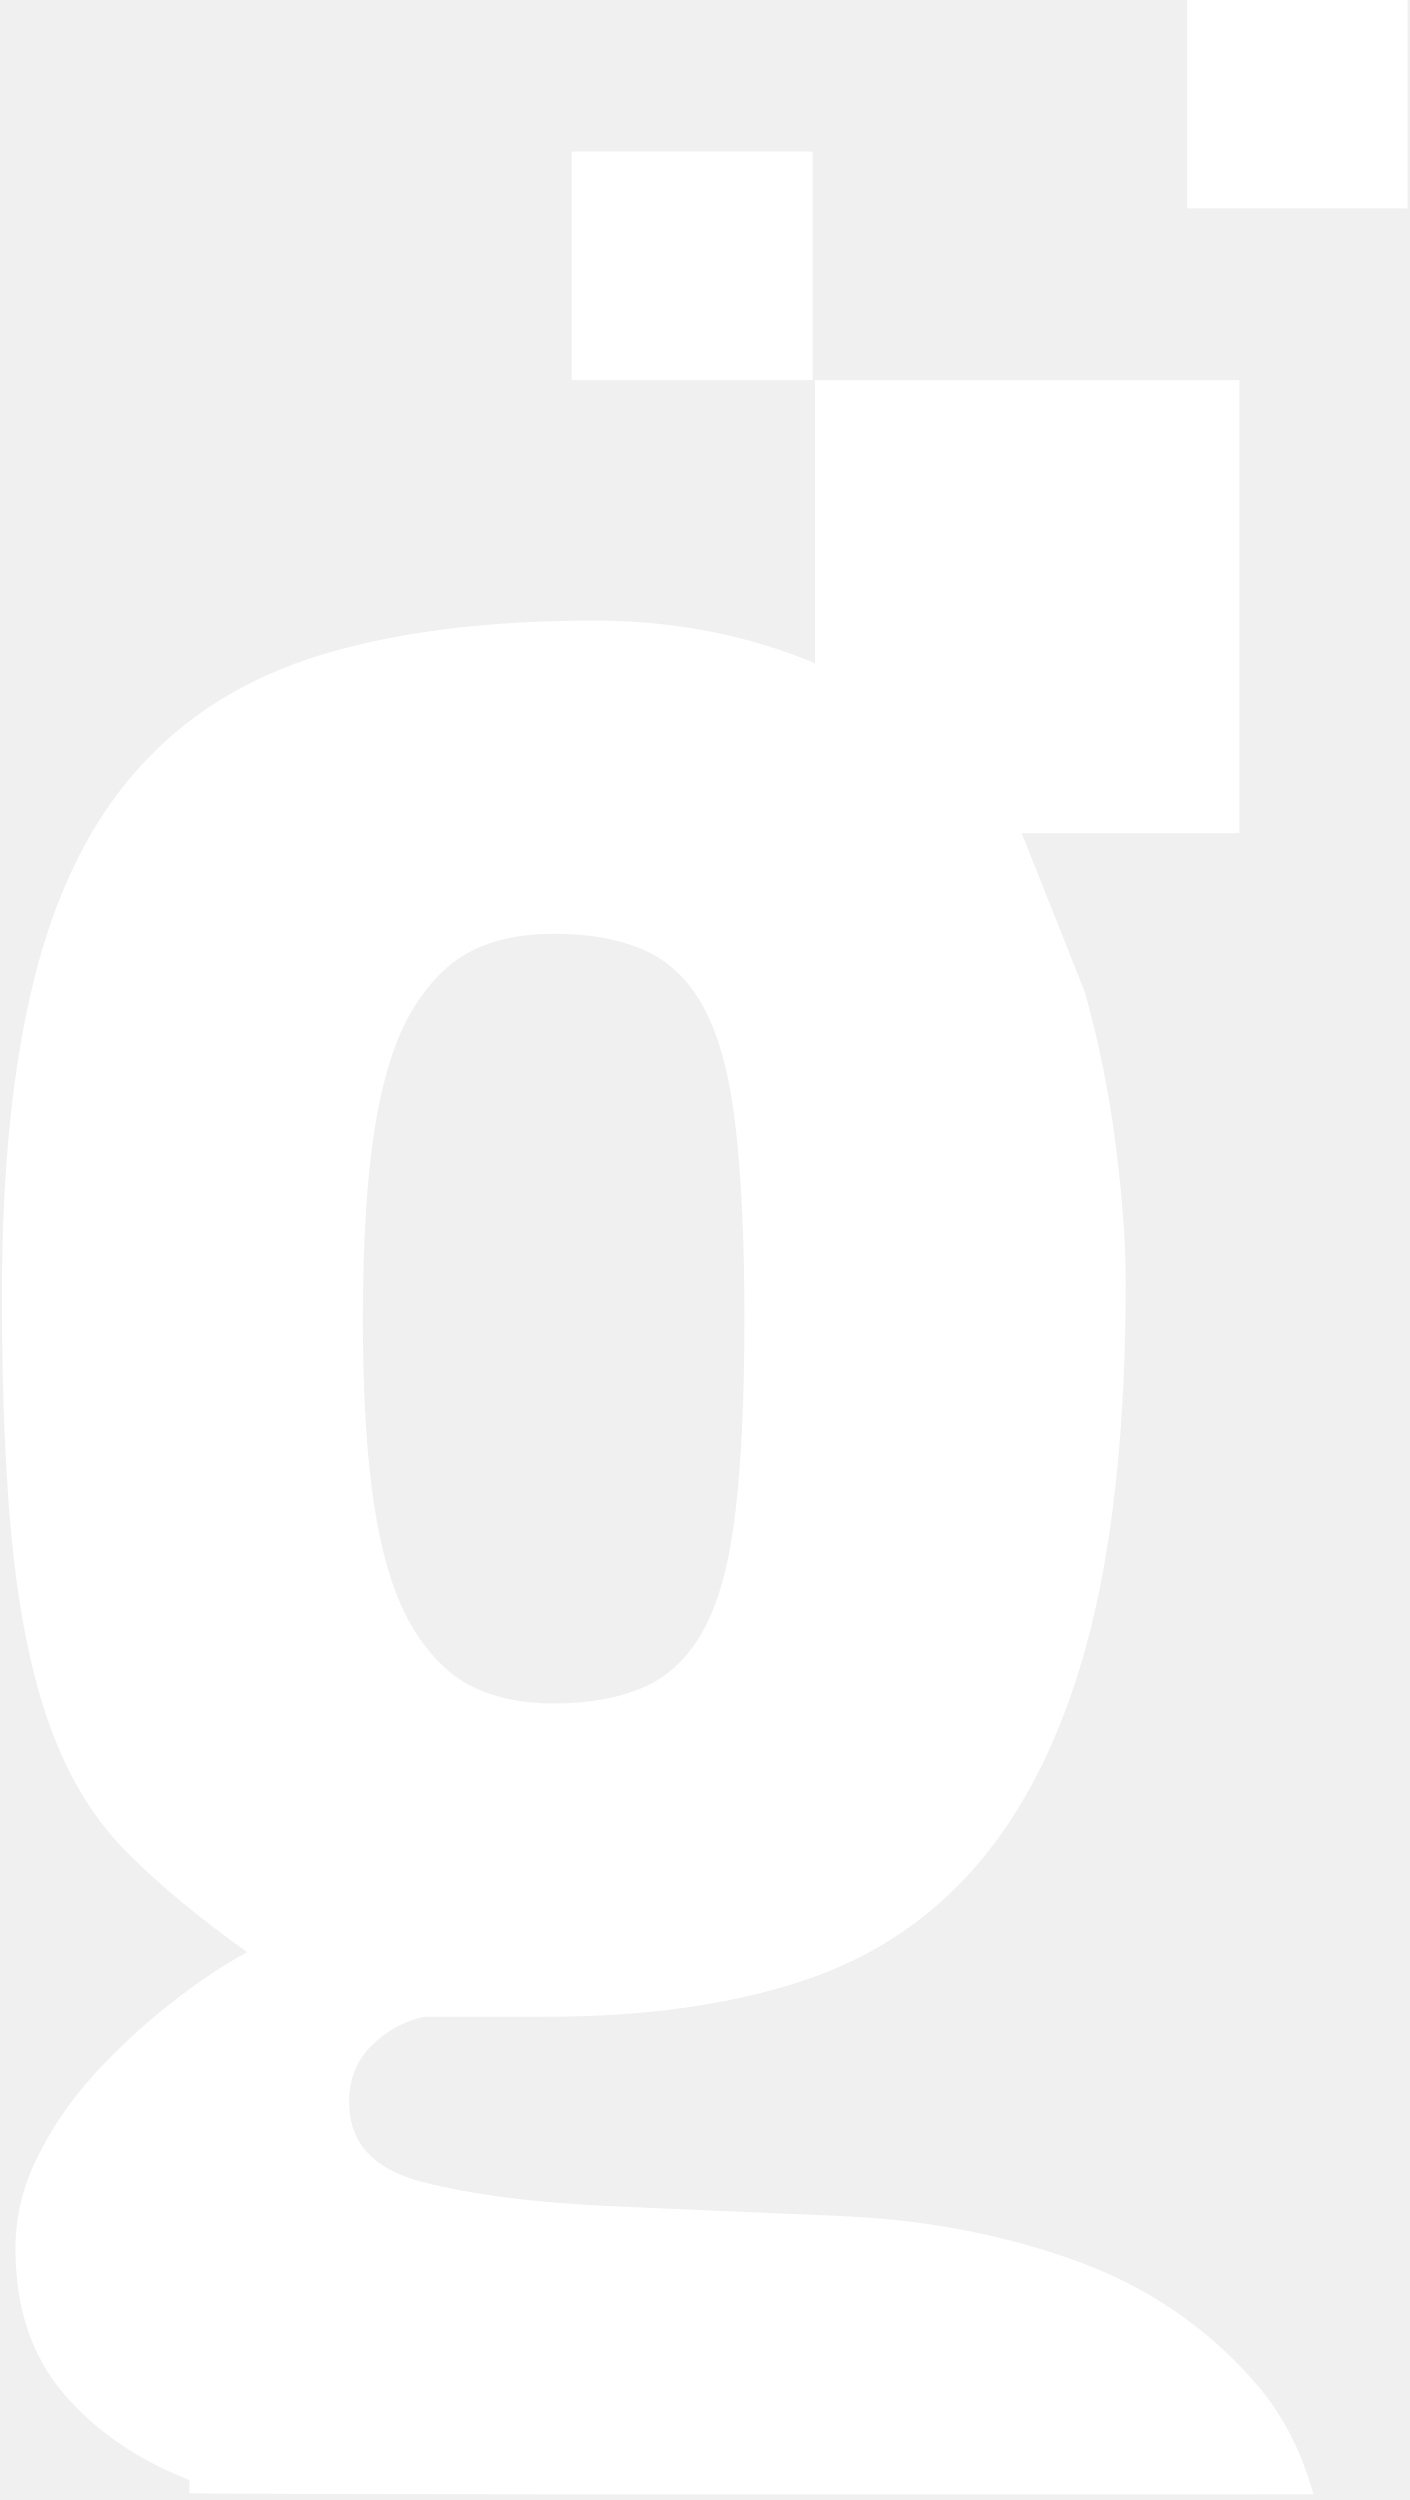
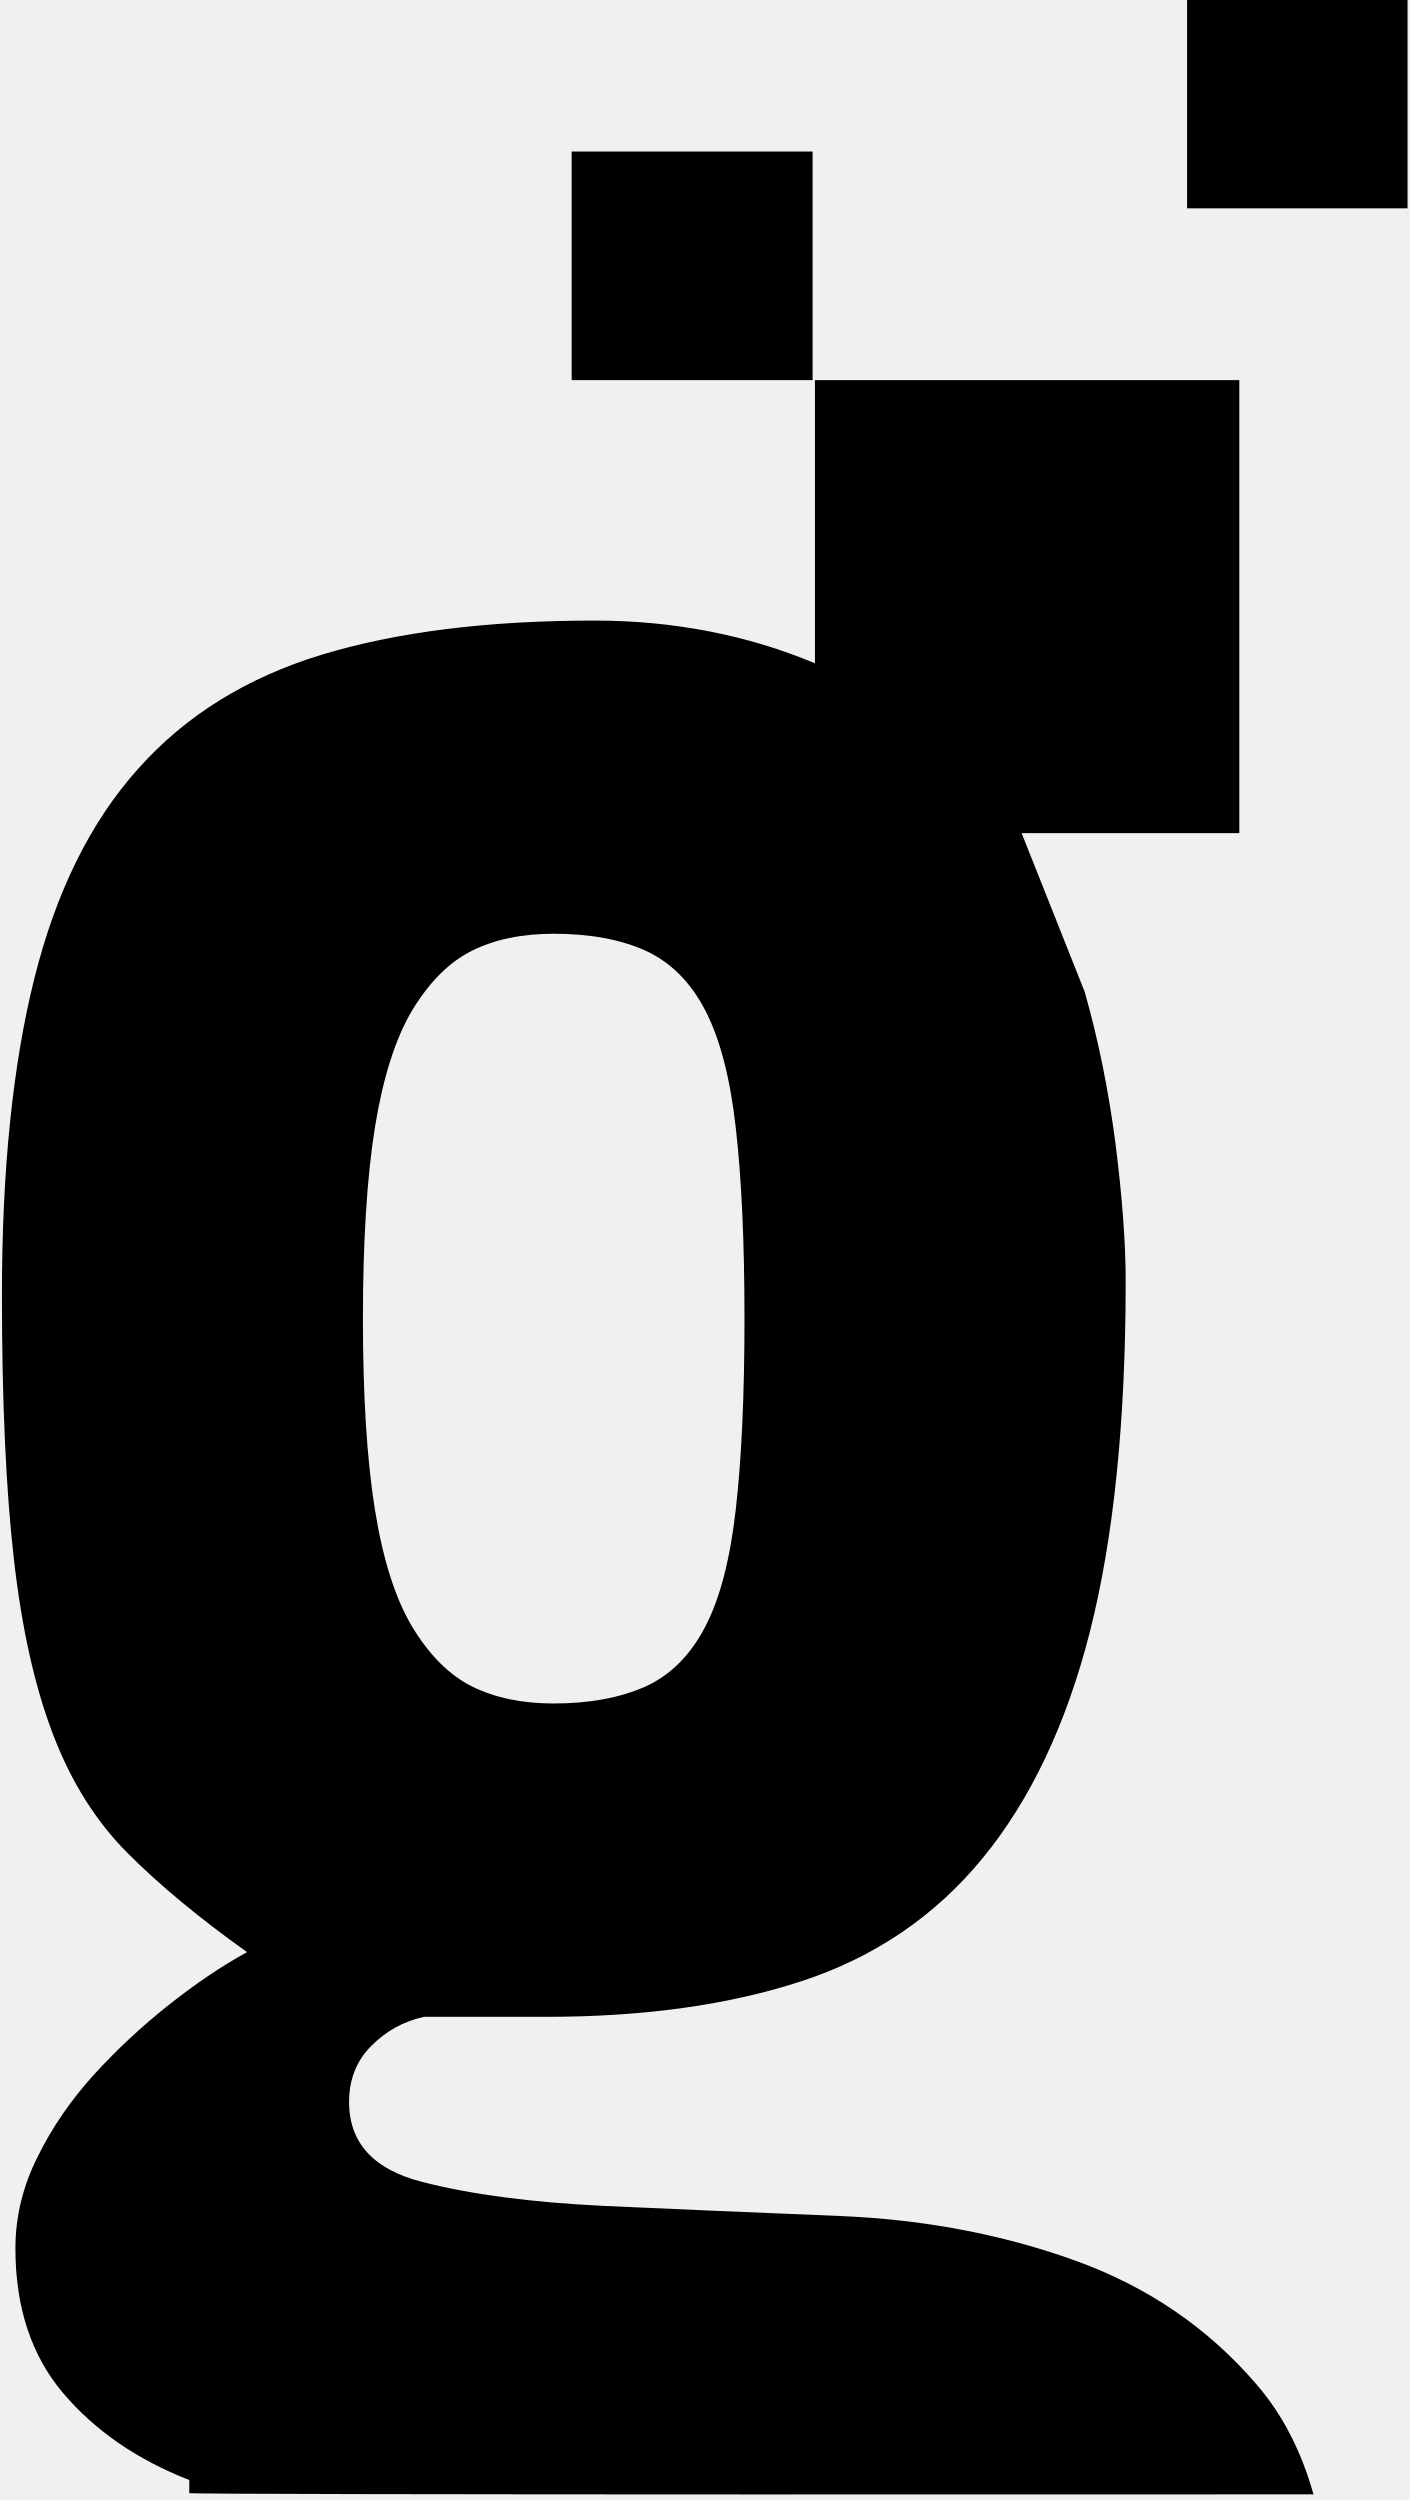
- <svg xmlns="http://www.w3.org/2000/svg" version="1.1" x="0px" y="0px" width="27.062px" height="48px" viewBox="0 0 27.062 48" enable-background="new 0 0 27.062 48" xml:space="preserve">
+ <svg xmlns="http://www.w3.org/2000/svg" version="1.1" id="Layer_1" x="0px" y="0px" width="27.062px" height="48px" viewBox="0 0 27.062 48" enable-background="new 0 0 27.062 48" xml:space="preserve">
  <g id="Layer_2">
</g>
-   <g id="Layer_1">
-     <path fill="#FFFFFF" d="M10.629,32.707c0.699,0,1.285-0.112,1.768-0.328c0.476-0.217,0.859-0.6,1.142-1.144   c0.284-0.544,0.479-1.298,0.587-2.256c0.11-0.959,0.167-2.179,0.167-3.663c0-1.482-0.057-2.701-0.167-3.661   c-0.108-0.958-0.303-1.711-0.587-2.257c-0.282-0.544-0.666-0.925-1.142-1.143c-0.482-0.218-1.068-0.327-1.768-0.327   c-0.611,0-1.133,0.109-1.57,0.327c-0.435,0.217-0.816,0.599-1.146,1.143c-0.325,0.546-0.562,1.299-0.717,2.257   c-0.152,0.959-0.229,2.179-0.229,3.661c0,1.483,0.076,2.703,0.229,3.663c0.154,0.958,0.392,1.712,0.717,2.256   c0.33,0.544,0.712,0.926,1.146,1.144C9.496,32.595,10.018,32.707,10.629,32.707z M15.648,7.298h8.148v8.698h-4.18l1.21,3.045   c0.262,0.916,0.458,1.886,0.592,2.911c0.129,1.023,0.196,1.906,0.196,2.647c0,2.703-0.233,4.948-0.688,6.735   c-0.457,1.788-1.146,3.235-2.062,4.348c-0.912,1.11-2.069,1.896-3.463,2.353c-1.396,0.459-3.032,0.687-4.906,0.687H8.141   c-0.391,0.087-0.727,0.273-1.01,0.557c-0.284,0.282-0.428,0.644-0.428,1.079c0,0.783,0.469,1.297,1.405,1.535   c0.94,0.242,2.105,0.393,3.501,0.46c1.393,0.063,2.898,0.129,4.514,0.194c1.608,0.066,3.113,0.35,4.51,0.851   c1.393,0.5,2.563,1.296,3.498,2.387c0.492,0.571,0.854,1.272,1.088,2.105c0,0-21.761,0.015-21.584-0.024v-0.25   c-1.006-0.394-1.81-0.949-2.42-1.667c-0.612-0.721-0.918-1.646-0.918-2.78c0-0.61,0.142-1.198,0.428-1.764   c0.279-0.567,0.643-1.091,1.077-1.57c0.438-0.479,0.915-0.927,1.438-1.34c0.523-0.415,1.023-0.752,1.505-1.014   c-0.918-0.654-1.68-1.288-2.288-1.896c-0.612-0.61-1.09-1.372-1.441-2.29c-0.349-0.915-0.599-2.037-0.75-3.366   c-0.152-1.33-0.229-3.018-0.229-5.067c0-2.399,0.208-4.424,0.624-6.082c0.414-1.656,1.073-2.997,1.992-4.02   c0.911-1.025,2.093-1.755,3.529-2.191c1.44-0.436,3.181-0.654,5.231-0.654c1.513,0,2.926,0.273,4.235,0.82V7.298z M10.976,2.909   h4.626v4.39h-4.626V2.909z M22.792,0h4.233v4h-4.233V0z" />
+   <g id="Layer_1_1_">
+     <path d="M10.629,32.707c0.699,0,1.285-0.112,1.769-0.328c0.476-0.217,0.858-0.6,1.142-1.145c0.284-0.543,0.479-1.297,0.587-2.256   c0.11-0.959,0.167-2.179,0.167-3.662c0-1.482-0.057-2.701-0.167-3.661c-0.107-0.958-0.303-1.711-0.587-2.257   c-0.282-0.544-0.666-0.925-1.142-1.143c-0.482-0.218-1.068-0.327-1.769-0.327c-0.61,0-1.133,0.109-1.569,0.327   c-0.436,0.217-0.816,0.599-1.146,1.143c-0.325,0.546-0.562,1.299-0.717,2.257c-0.152,0.959-0.229,2.179-0.229,3.661   s0.076,2.703,0.229,3.662c0.154,0.959,0.392,1.713,0.717,2.256c0.33,0.545,0.712,0.927,1.146,1.145   C9.496,32.595,10.018,32.707,10.629,32.707z M15.648,7.298h8.147v8.698h-4.18l1.21,3.045c0.262,0.916,0.458,1.886,0.592,2.911   c0.129,1.023,0.196,1.906,0.196,2.647c0,2.702-0.233,4.947-0.688,6.734c-0.456,1.788-1.146,3.234-2.062,4.348   c-0.912,1.11-2.069,1.896-3.463,2.354c-1.396,0.459-3.032,0.688-4.906,0.688H8.141c-0.392,0.086-0.728,0.272-1.011,0.557   c-0.283,0.281-0.428,0.644-0.428,1.078c0,0.783,0.469,1.297,1.405,1.535c0.939,0.242,2.104,0.394,3.501,0.461   c1.393,0.062,2.897,0.129,4.514,0.193c1.608,0.066,3.113,0.35,4.51,0.852c1.394,0.5,2.563,1.295,3.498,2.387   c0.492,0.57,0.854,1.271,1.089,2.105c0,0-21.762,0.014-21.585-0.024v-0.25c-1.006-0.394-1.81-0.949-2.42-1.667   c-0.611-0.721-0.918-1.646-0.918-2.78c0-0.61,0.143-1.198,0.429-1.765c0.278-0.566,0.643-1.09,1.076-1.569   c0.438-0.479,0.915-0.927,1.438-1.34c0.523-0.415,1.023-0.752,1.505-1.015c-0.918-0.653-1.68-1.287-2.288-1.896   c-0.611-0.61-1.09-1.372-1.44-2.29c-0.35-0.915-0.6-2.037-0.75-3.365c-0.152-1.33-0.229-3.019-0.229-5.068   c0-2.398,0.208-4.423,0.624-6.081c0.414-1.656,1.073-2.997,1.992-4.021c0.911-1.025,2.093-1.755,3.529-2.191   c1.439-0.436,3.181-0.654,5.23-0.654c1.513,0,2.926,0.273,4.235,0.82V7.298z M10.976,2.909h4.626v4.39h-4.626V2.909z M22.792,0   h4.233v4h-4.233V0z" />
  </g>
</svg>
